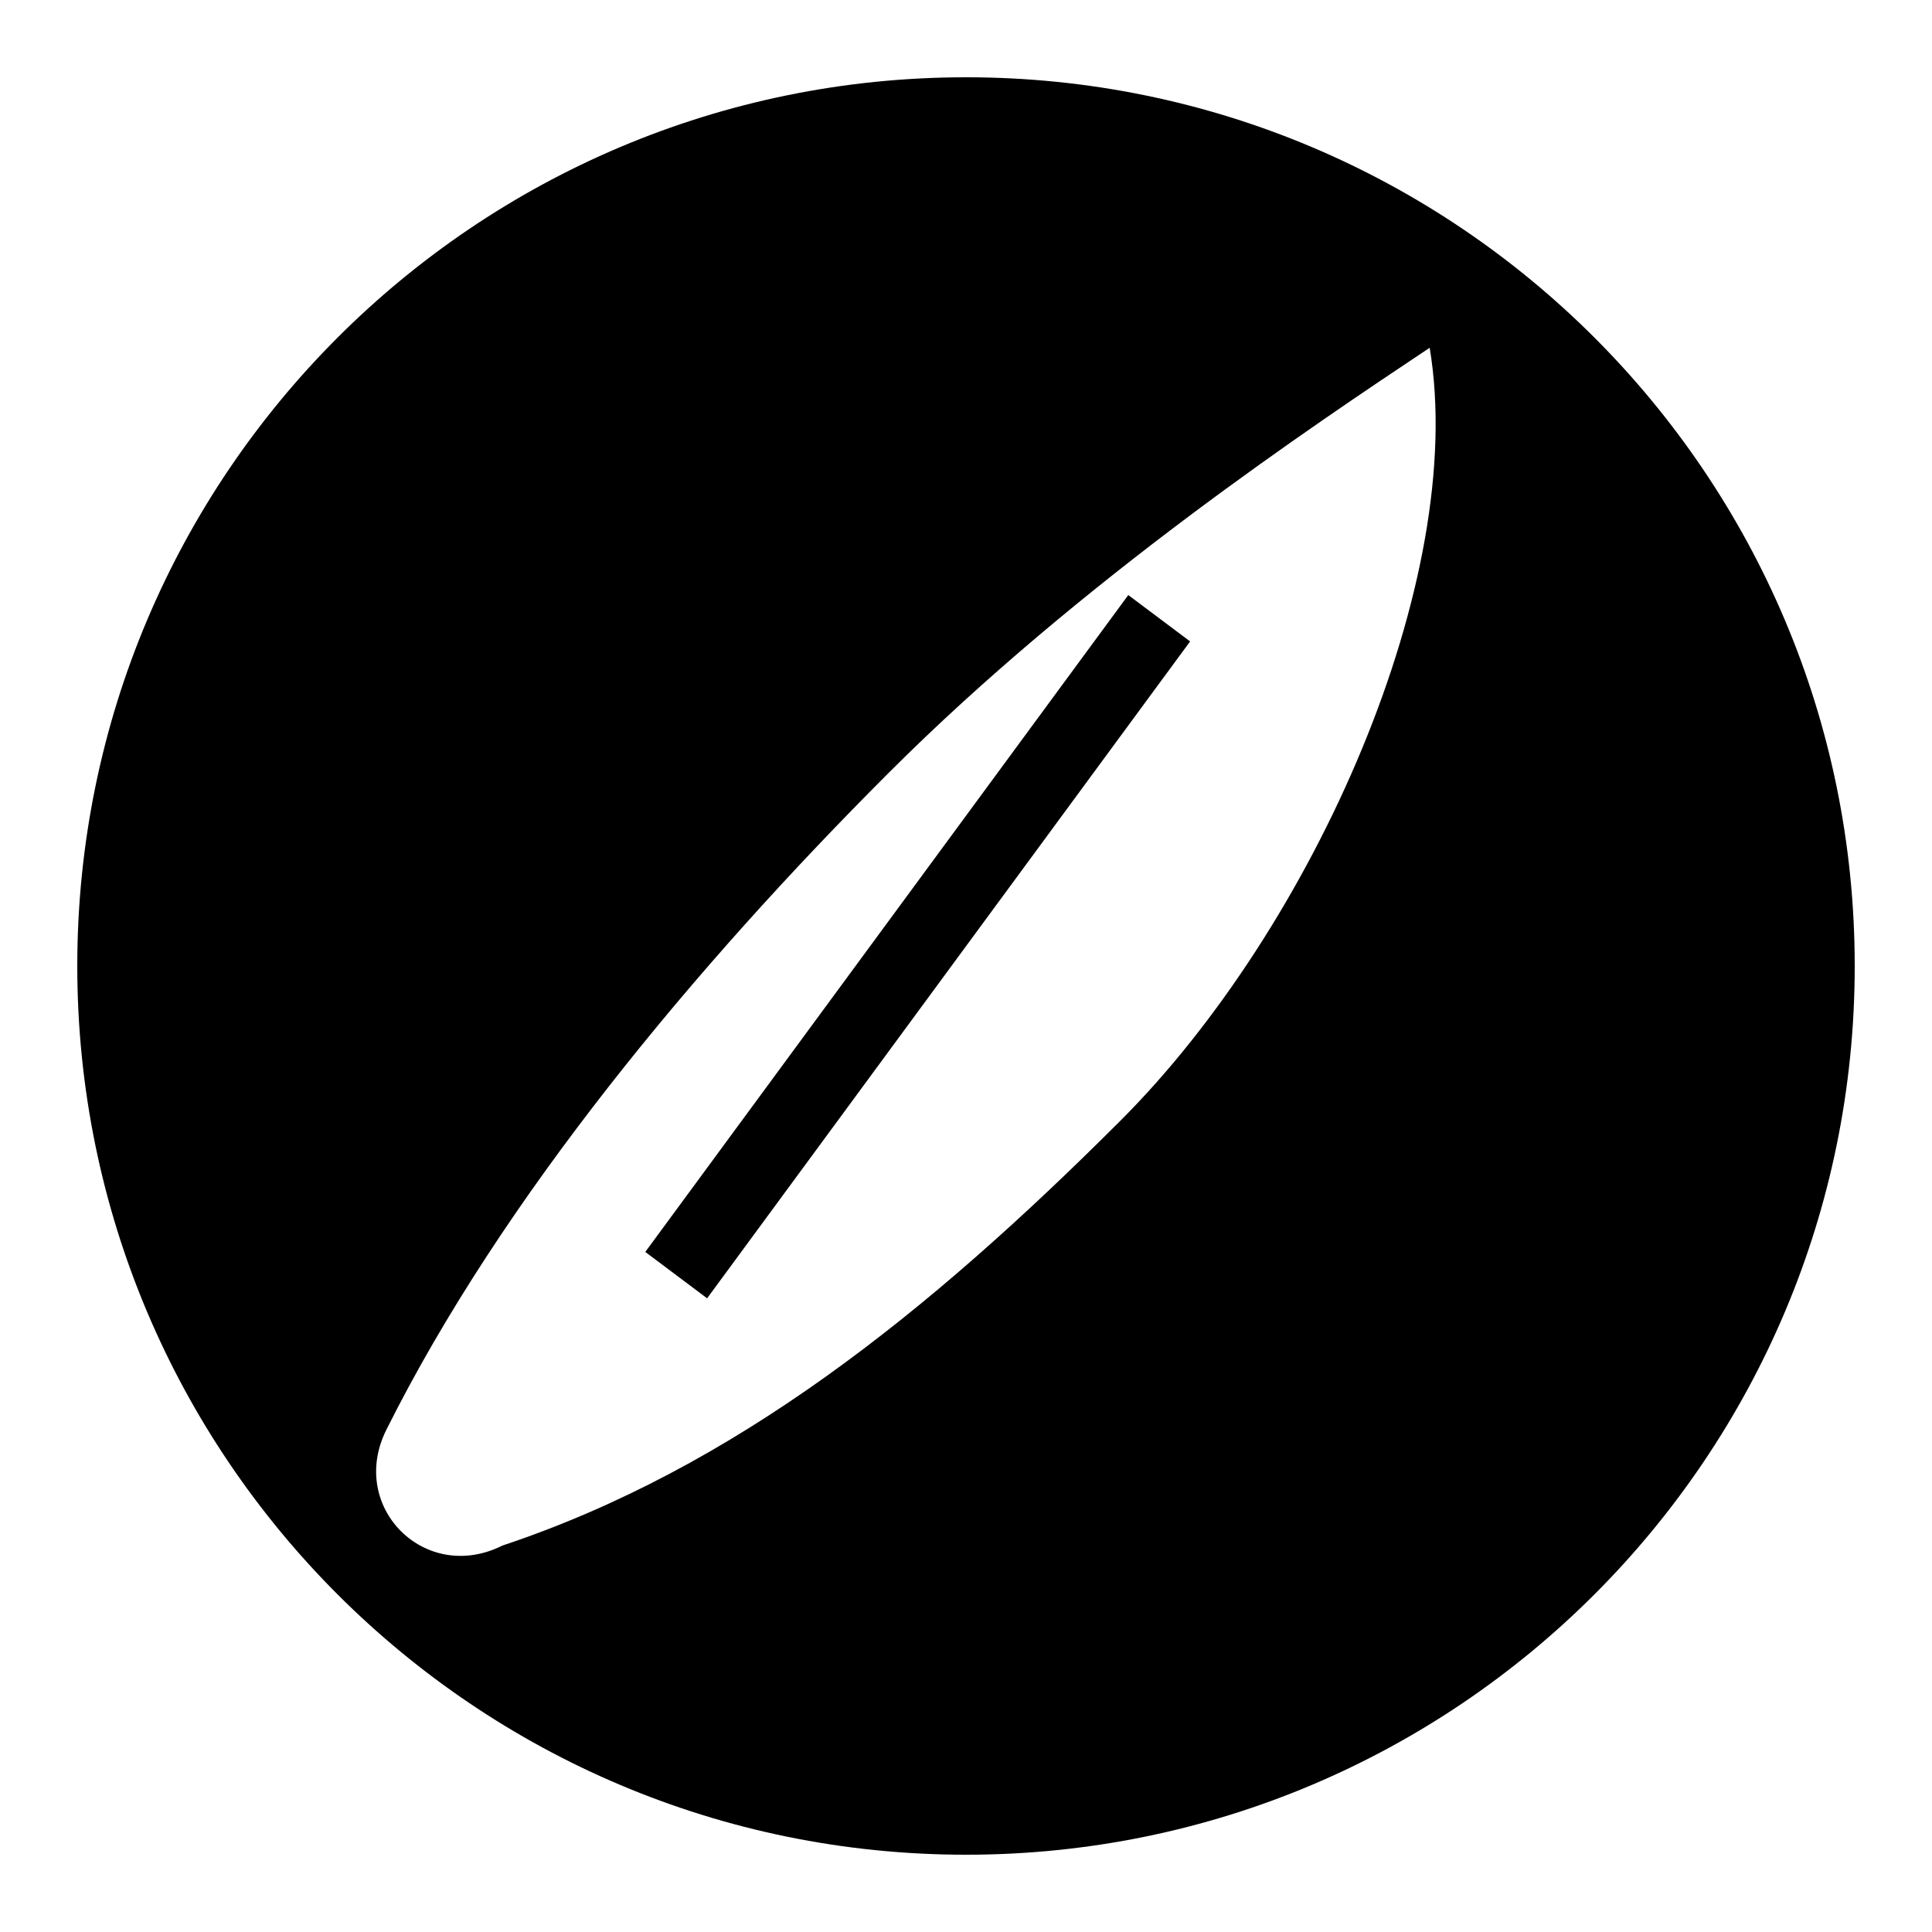
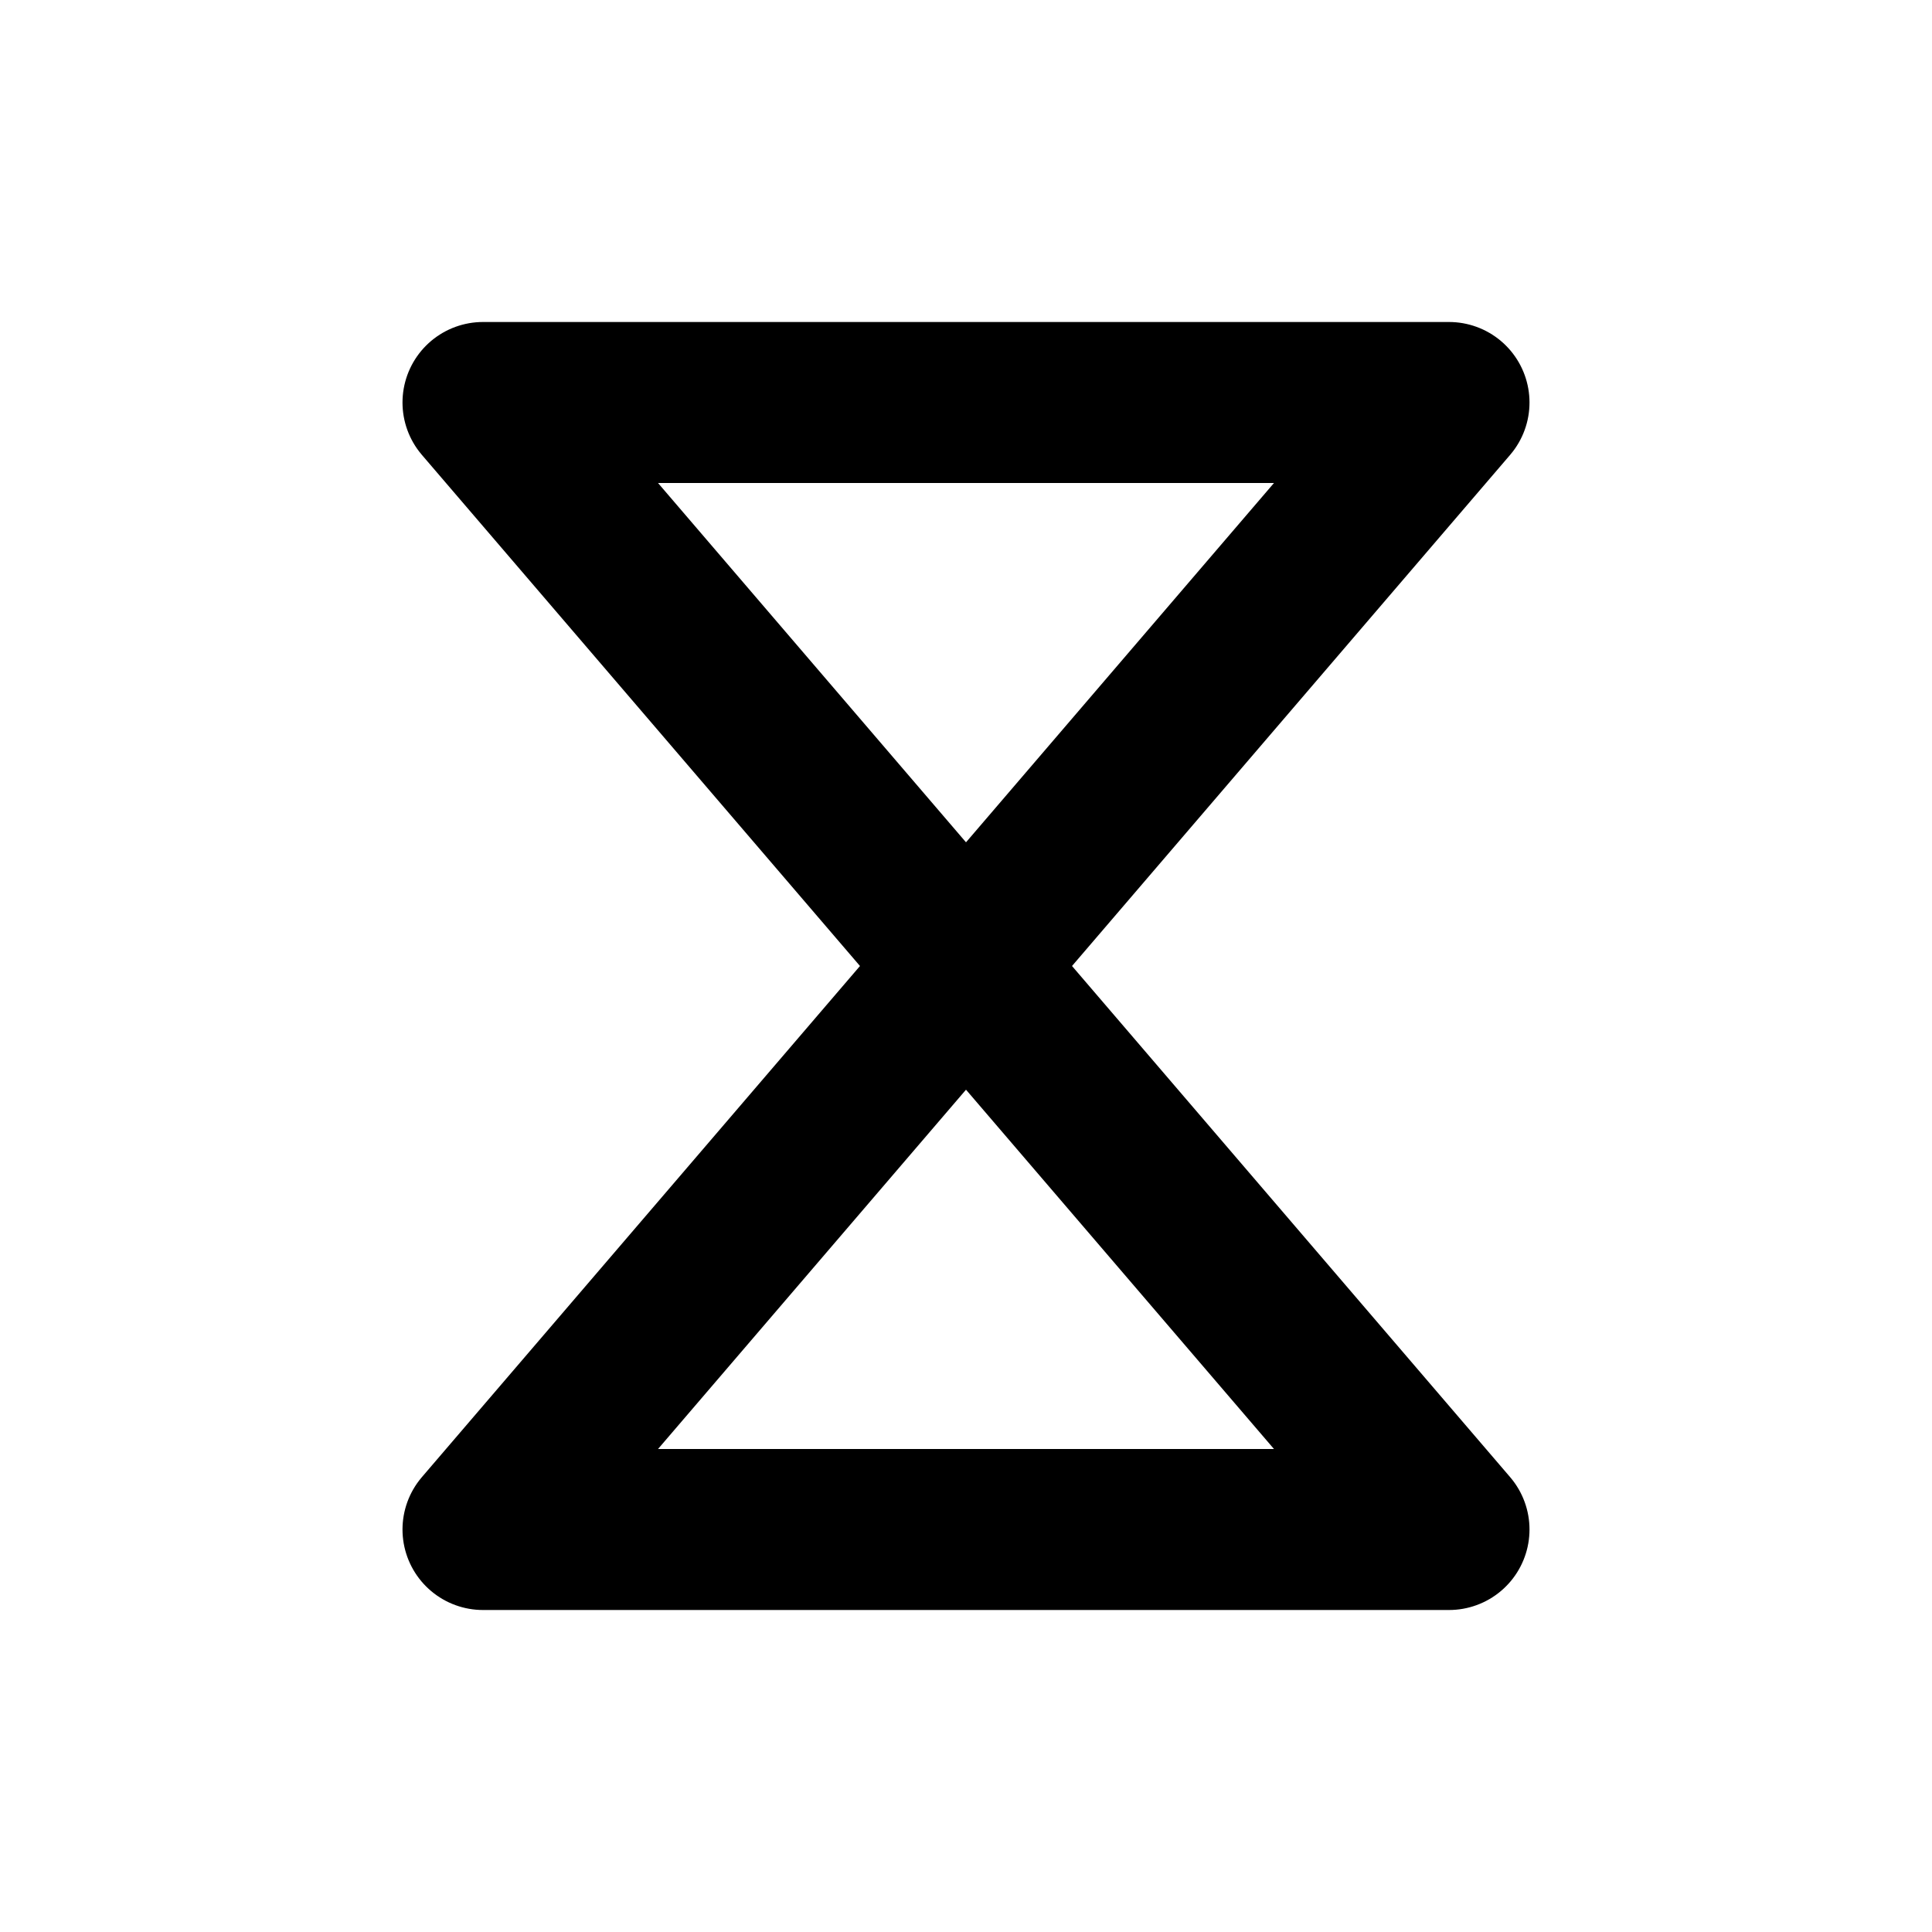
- <svg xmlns="http://www.w3.org/2000/svg" viewBox="0 0 100 100" width="100" height="100">
-   <path fill="currentColor" fill-rule="evenodd" d="M50 4A46 46 0 0 1 50 96A46 46 0 0 1 50 4Z M74 18C76 30 68 48 58 58C48 68 38 76 26 80C22 82 18 78 20 74C26 62 36 50 46 40C56 30 68 22 74 18ZM36.6 67.2L61.6 33.2L58.4 30.8L33.4 64.8Z" />
+ <svg xmlns="http://www.w3.org/2000/svg" viewBox="0 0 24 24" width="24" height="24" fill="none" stroke="currentColor" stroke-width="2" stroke-linecap="round" stroke-linejoin="round">
+   <polygon points="6 5 18 5 12 12 18 19 6 19 12 12" />
</svg>
